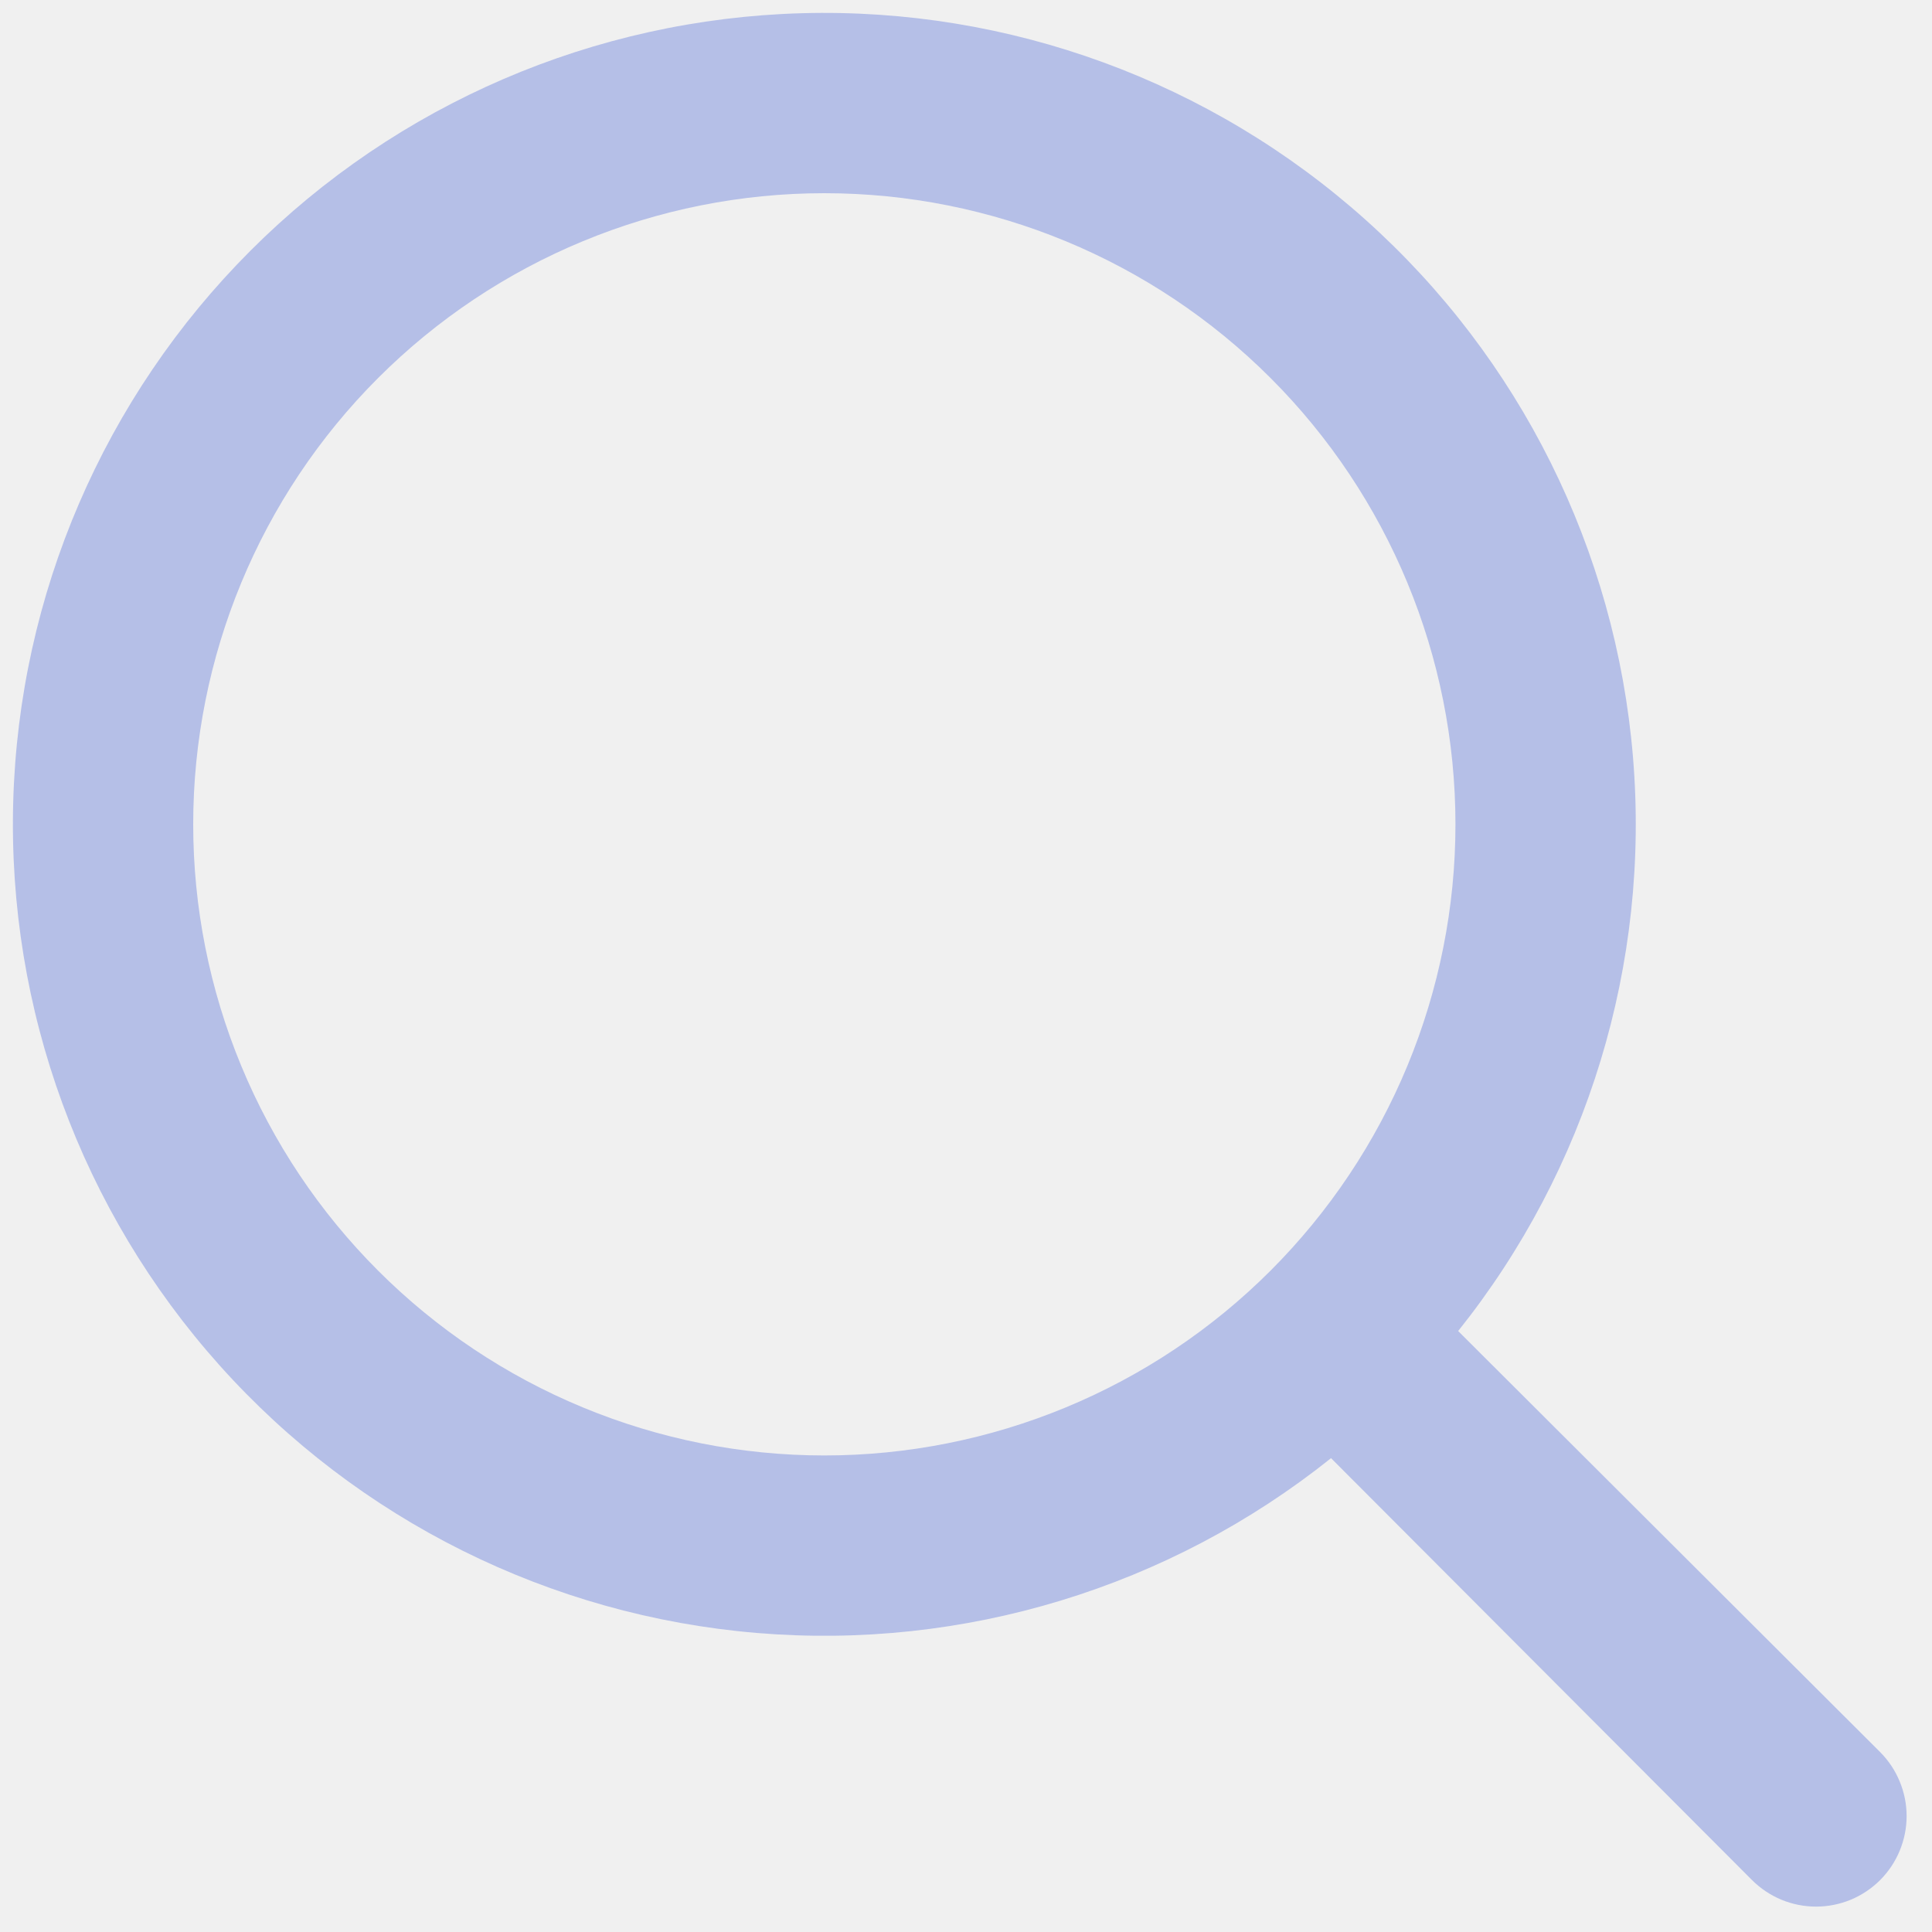
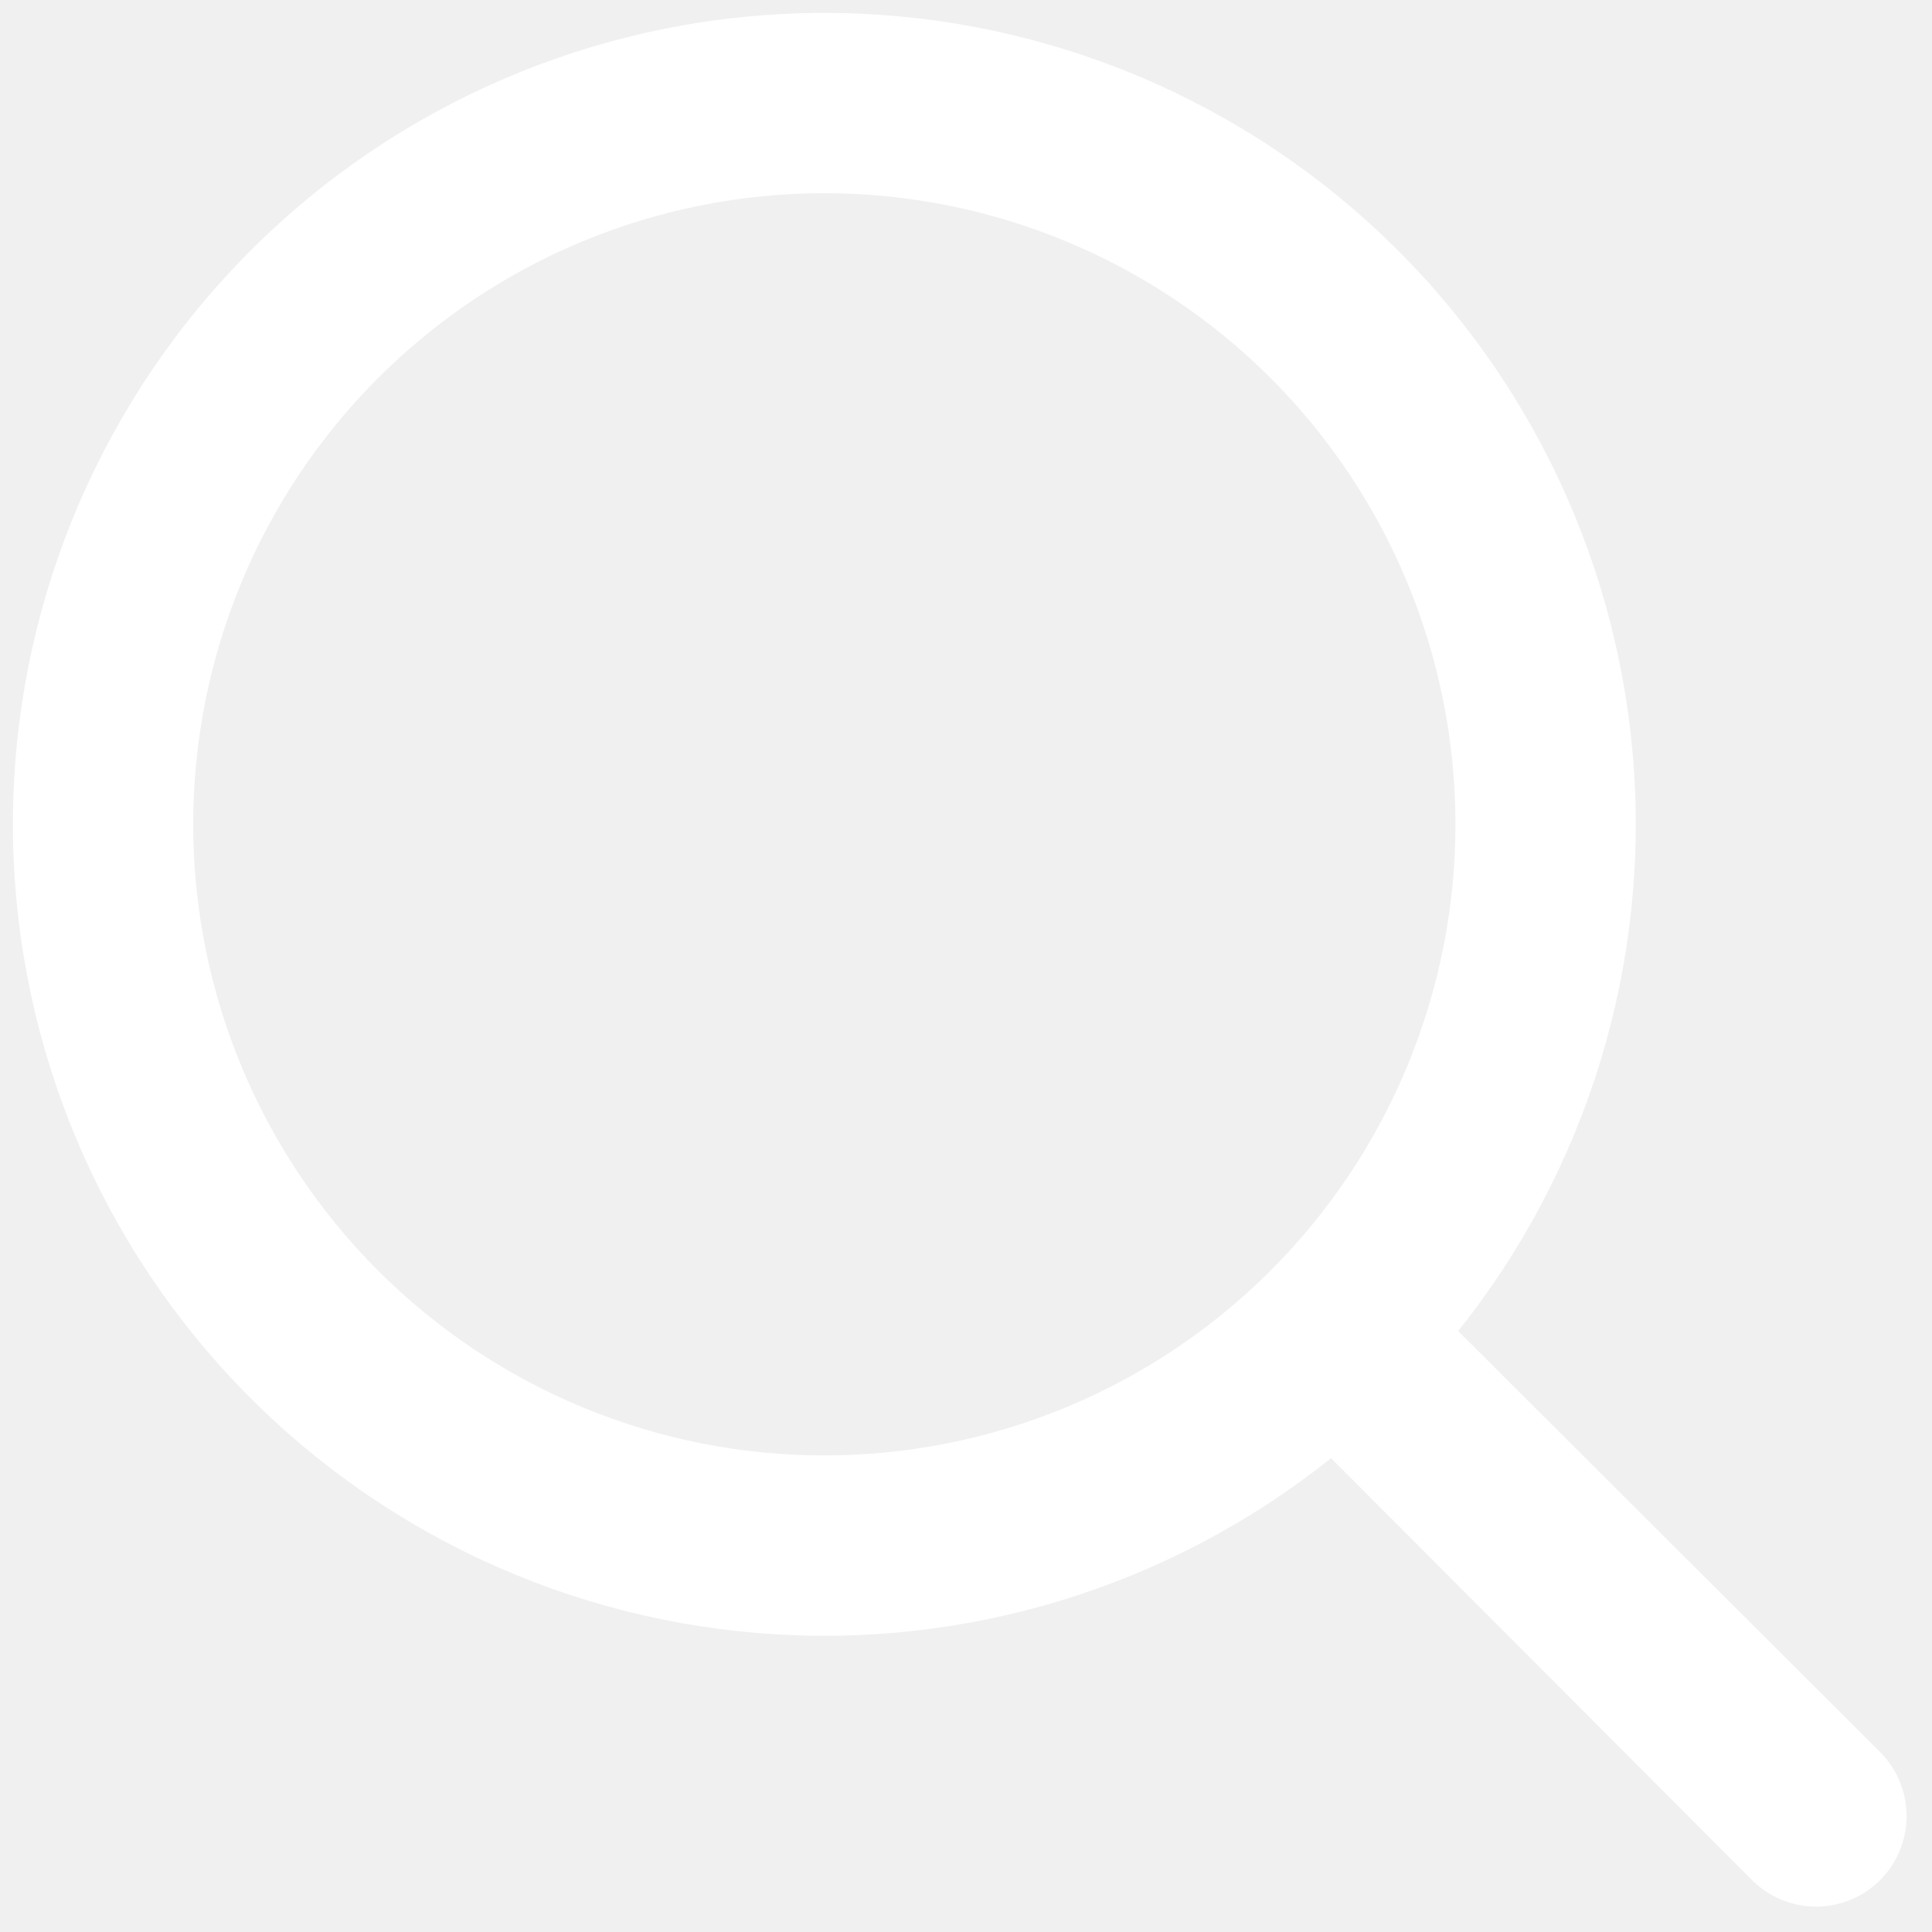
<svg xmlns="http://www.w3.org/2000/svg" width="50" height="50" viewBox="0 0 50 50" fill="none">
-   <path fill-rule="evenodd" clip-rule="evenodd" d="M34.447 37.737C30.254 41.089 24.937 42.708 19.587 42.261C14.238 41.815 9.263 39.337 5.684 35.337C2.104 31.336 0.193 26.117 0.342 20.751C0.491 15.386 2.689 10.28 6.485 6.485C10.28 2.689 15.385 0.491 20.751 0.342C26.117 0.193 31.336 2.105 35.336 5.684C39.337 9.263 41.815 14.238 42.261 19.588C42.707 24.937 41.088 30.254 37.737 34.447L48.657 45.343C48.874 45.561 49.047 45.819 49.164 46.104C49.282 46.388 49.343 46.693 49.343 47C49.343 47.308 49.282 47.612 49.164 47.897C49.047 48.181 48.874 48.439 48.657 48.657C48.439 48.874 48.181 49.047 47.897 49.165C47.612 49.282 47.308 49.343 47 49.343C46.692 49.343 46.388 49.282 46.103 49.165C45.819 49.047 45.561 48.874 45.343 48.657L34.447 37.737ZM37.667 21.334C37.667 23.478 37.244 25.602 36.423 27.584C35.602 29.566 34.399 31.366 32.883 32.883C31.366 34.4 29.565 35.603 27.584 36.423C25.602 37.244 23.478 37.667 21.333 37.667C19.188 37.667 17.064 37.244 15.083 36.423C13.101 35.603 11.3 34.4 9.784 32.883C8.267 31.366 7.064 29.566 6.243 27.584C5.422 25.602 5 23.478 5 21.334C5 17.002 6.721 12.847 9.784 9.784C12.847 6.721 17.001 5 21.333 5C25.665 5 29.82 6.721 32.883 9.784C35.946 12.847 37.667 17.002 37.667 21.334Z" fill="#B5BFE7" />
+   <path fill-rule="evenodd" clip-rule="evenodd" d="M34.447 37.737C30.254 41.089 24.937 42.708 19.587 42.261C14.238 41.815 9.263 39.337 5.684 35.337C2.104 31.336 0.193 26.117 0.342 20.751C0.491 15.386 2.689 10.28 6.485 6.485C10.28 2.689 15.385 0.491 20.751 0.342C26.117 0.193 31.336 2.105 35.336 5.684C39.337 9.263 41.815 14.238 42.261 19.588C42.707 24.937 41.088 30.254 37.737 34.447L48.657 45.343C48.874 45.561 49.047 45.819 49.164 46.104C49.282 46.388 49.343 46.693 49.343 47C49.343 47.308 49.282 47.612 49.164 47.897C49.047 48.181 48.874 48.439 48.657 48.657C48.439 48.874 48.181 49.047 47.897 49.165C47.612 49.282 47.308 49.343 47 49.343C46.692 49.343 46.388 49.282 46.103 49.165C45.819 49.047 45.561 48.874 45.343 48.657L34.447 37.737ZM37.667 21.334C37.667 23.478 37.244 25.602 36.423 27.584C35.602 29.566 34.399 31.366 32.883 32.883C31.366 34.4 29.565 35.603 27.584 36.423C25.602 37.244 23.478 37.667 21.333 37.667C19.188 37.667 17.064 37.244 15.083 36.423C13.101 35.603 11.3 34.4 9.784 32.883C8.267 31.366 7.064 29.566 6.243 27.584C5.422 25.602 5 23.478 5 21.334C5 17.002 6.721 12.847 9.784 9.784C12.847 6.721 17.001 5 21.333 5C25.665 5 29.82 6.721 32.883 9.784C35.946 12.847 37.667 17.002 37.667 21.334Z" fill="white" />
</svg>
